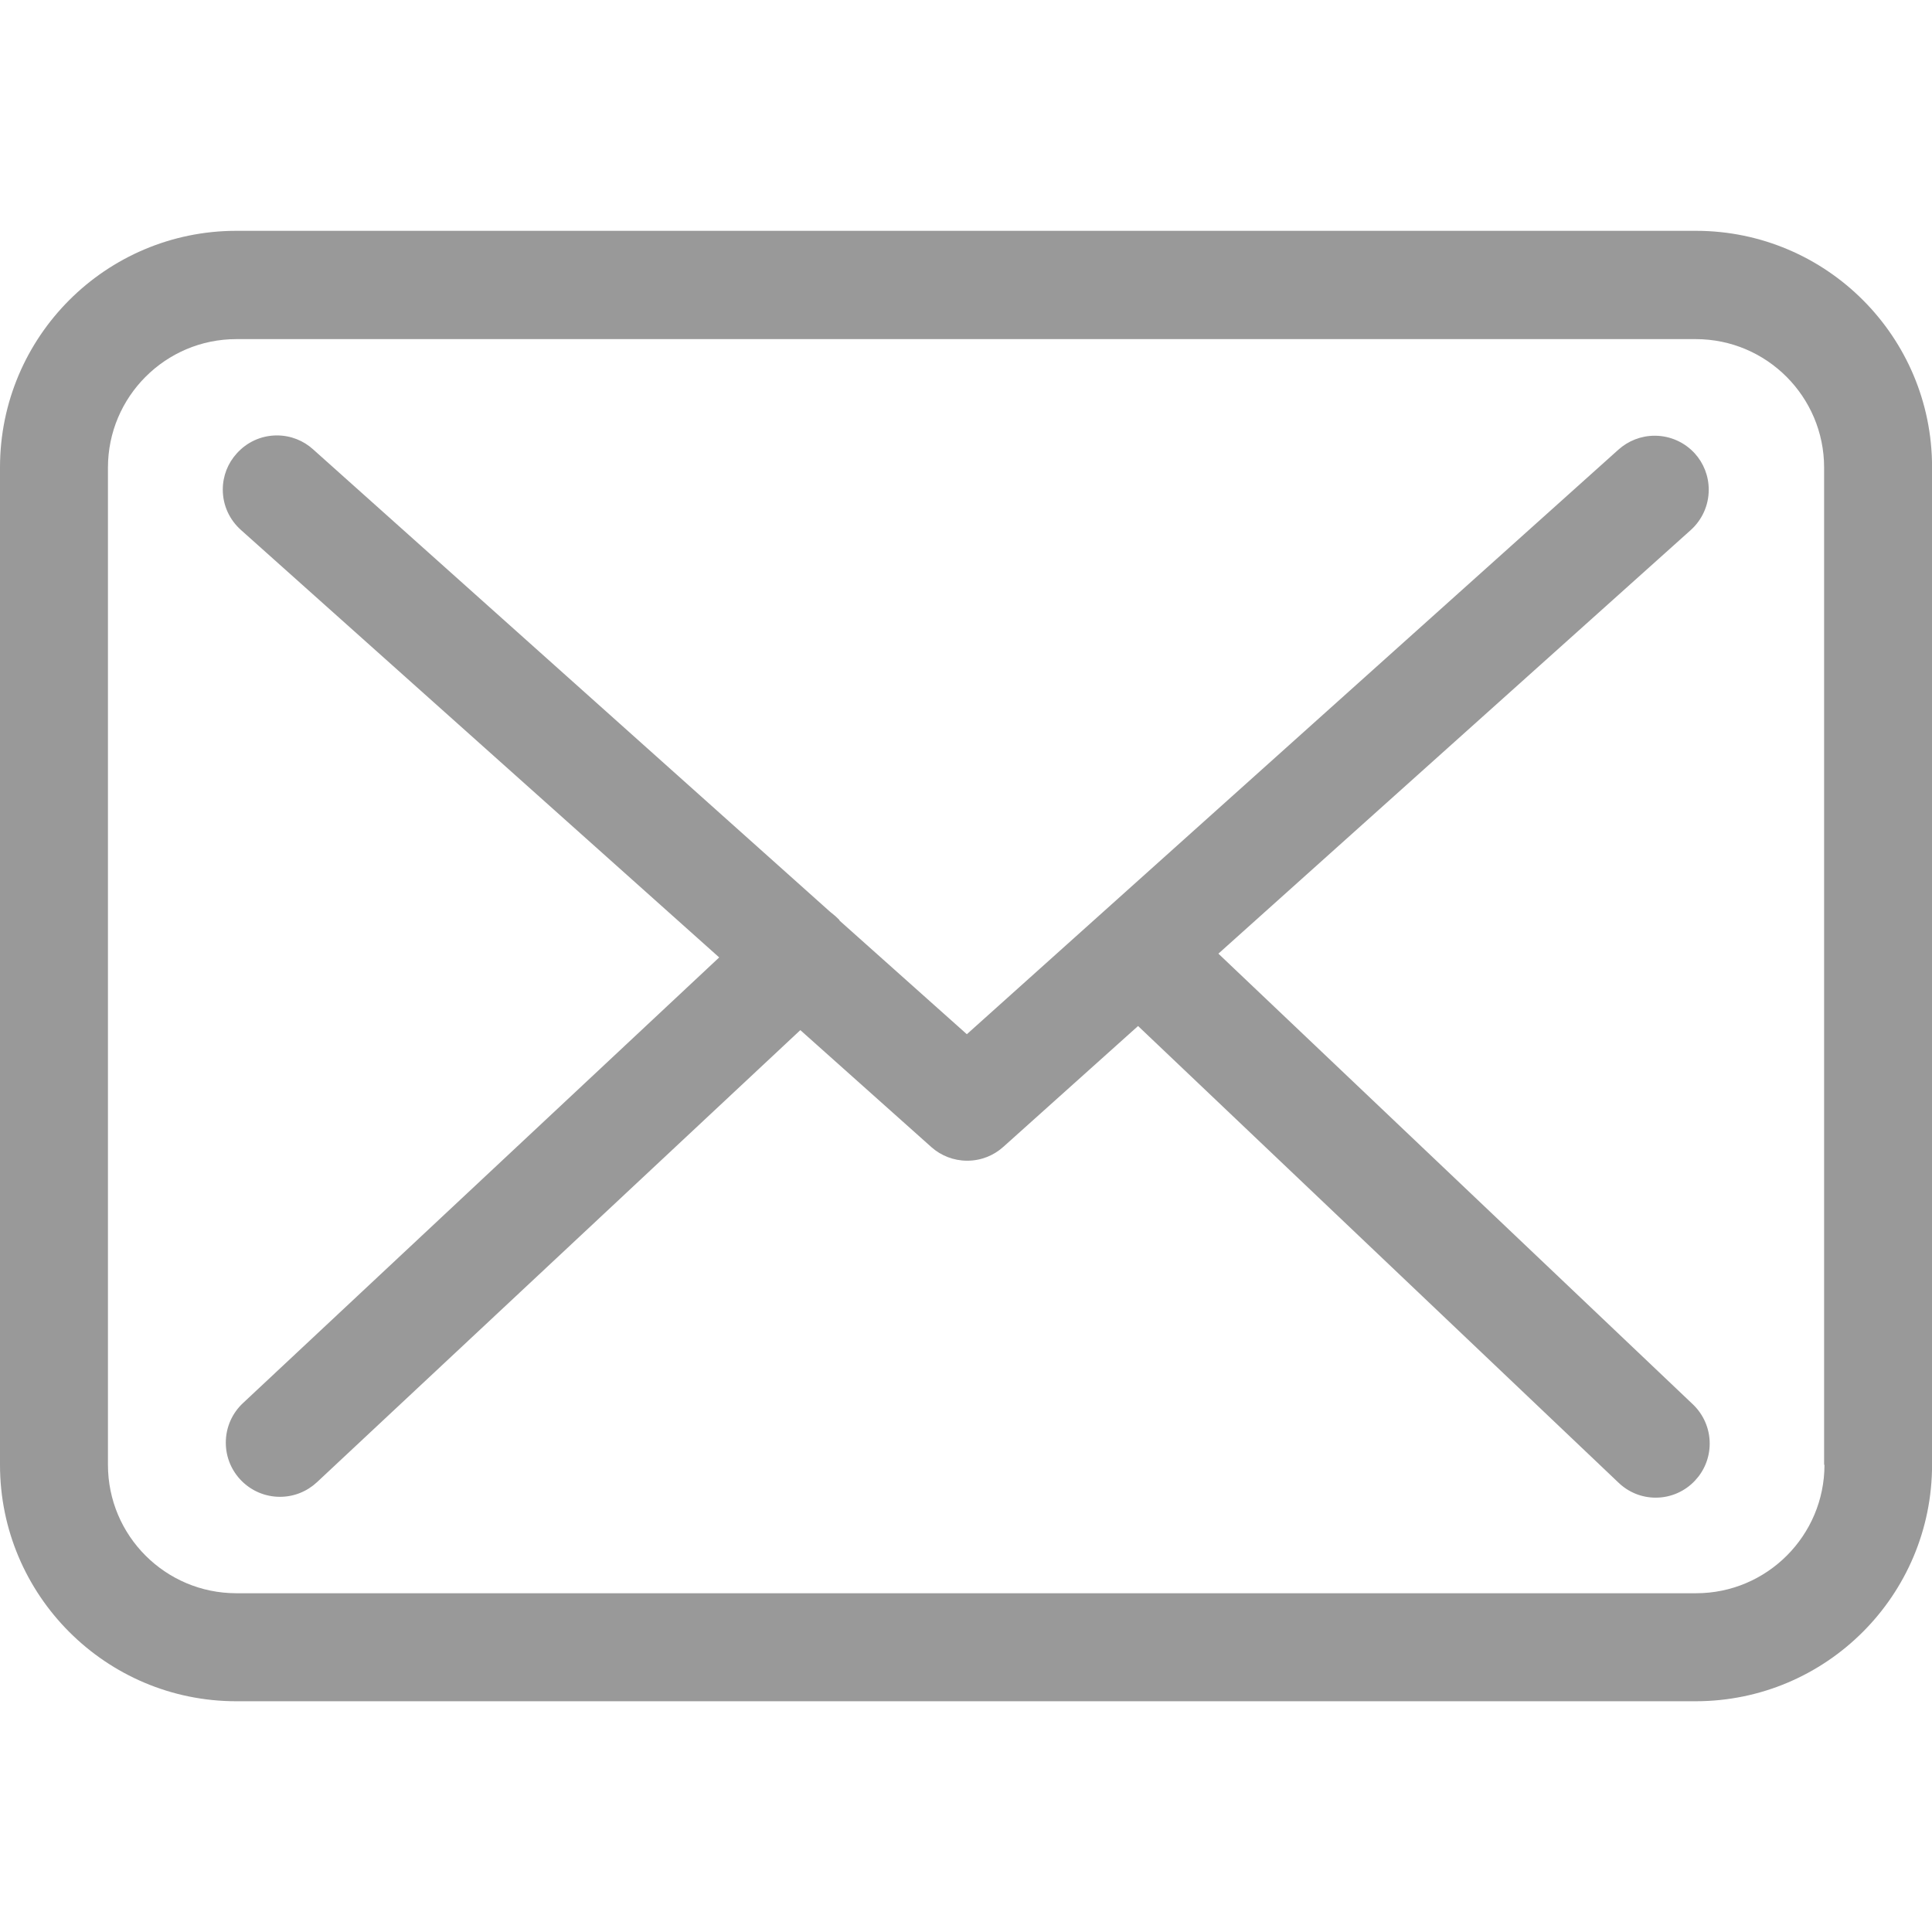
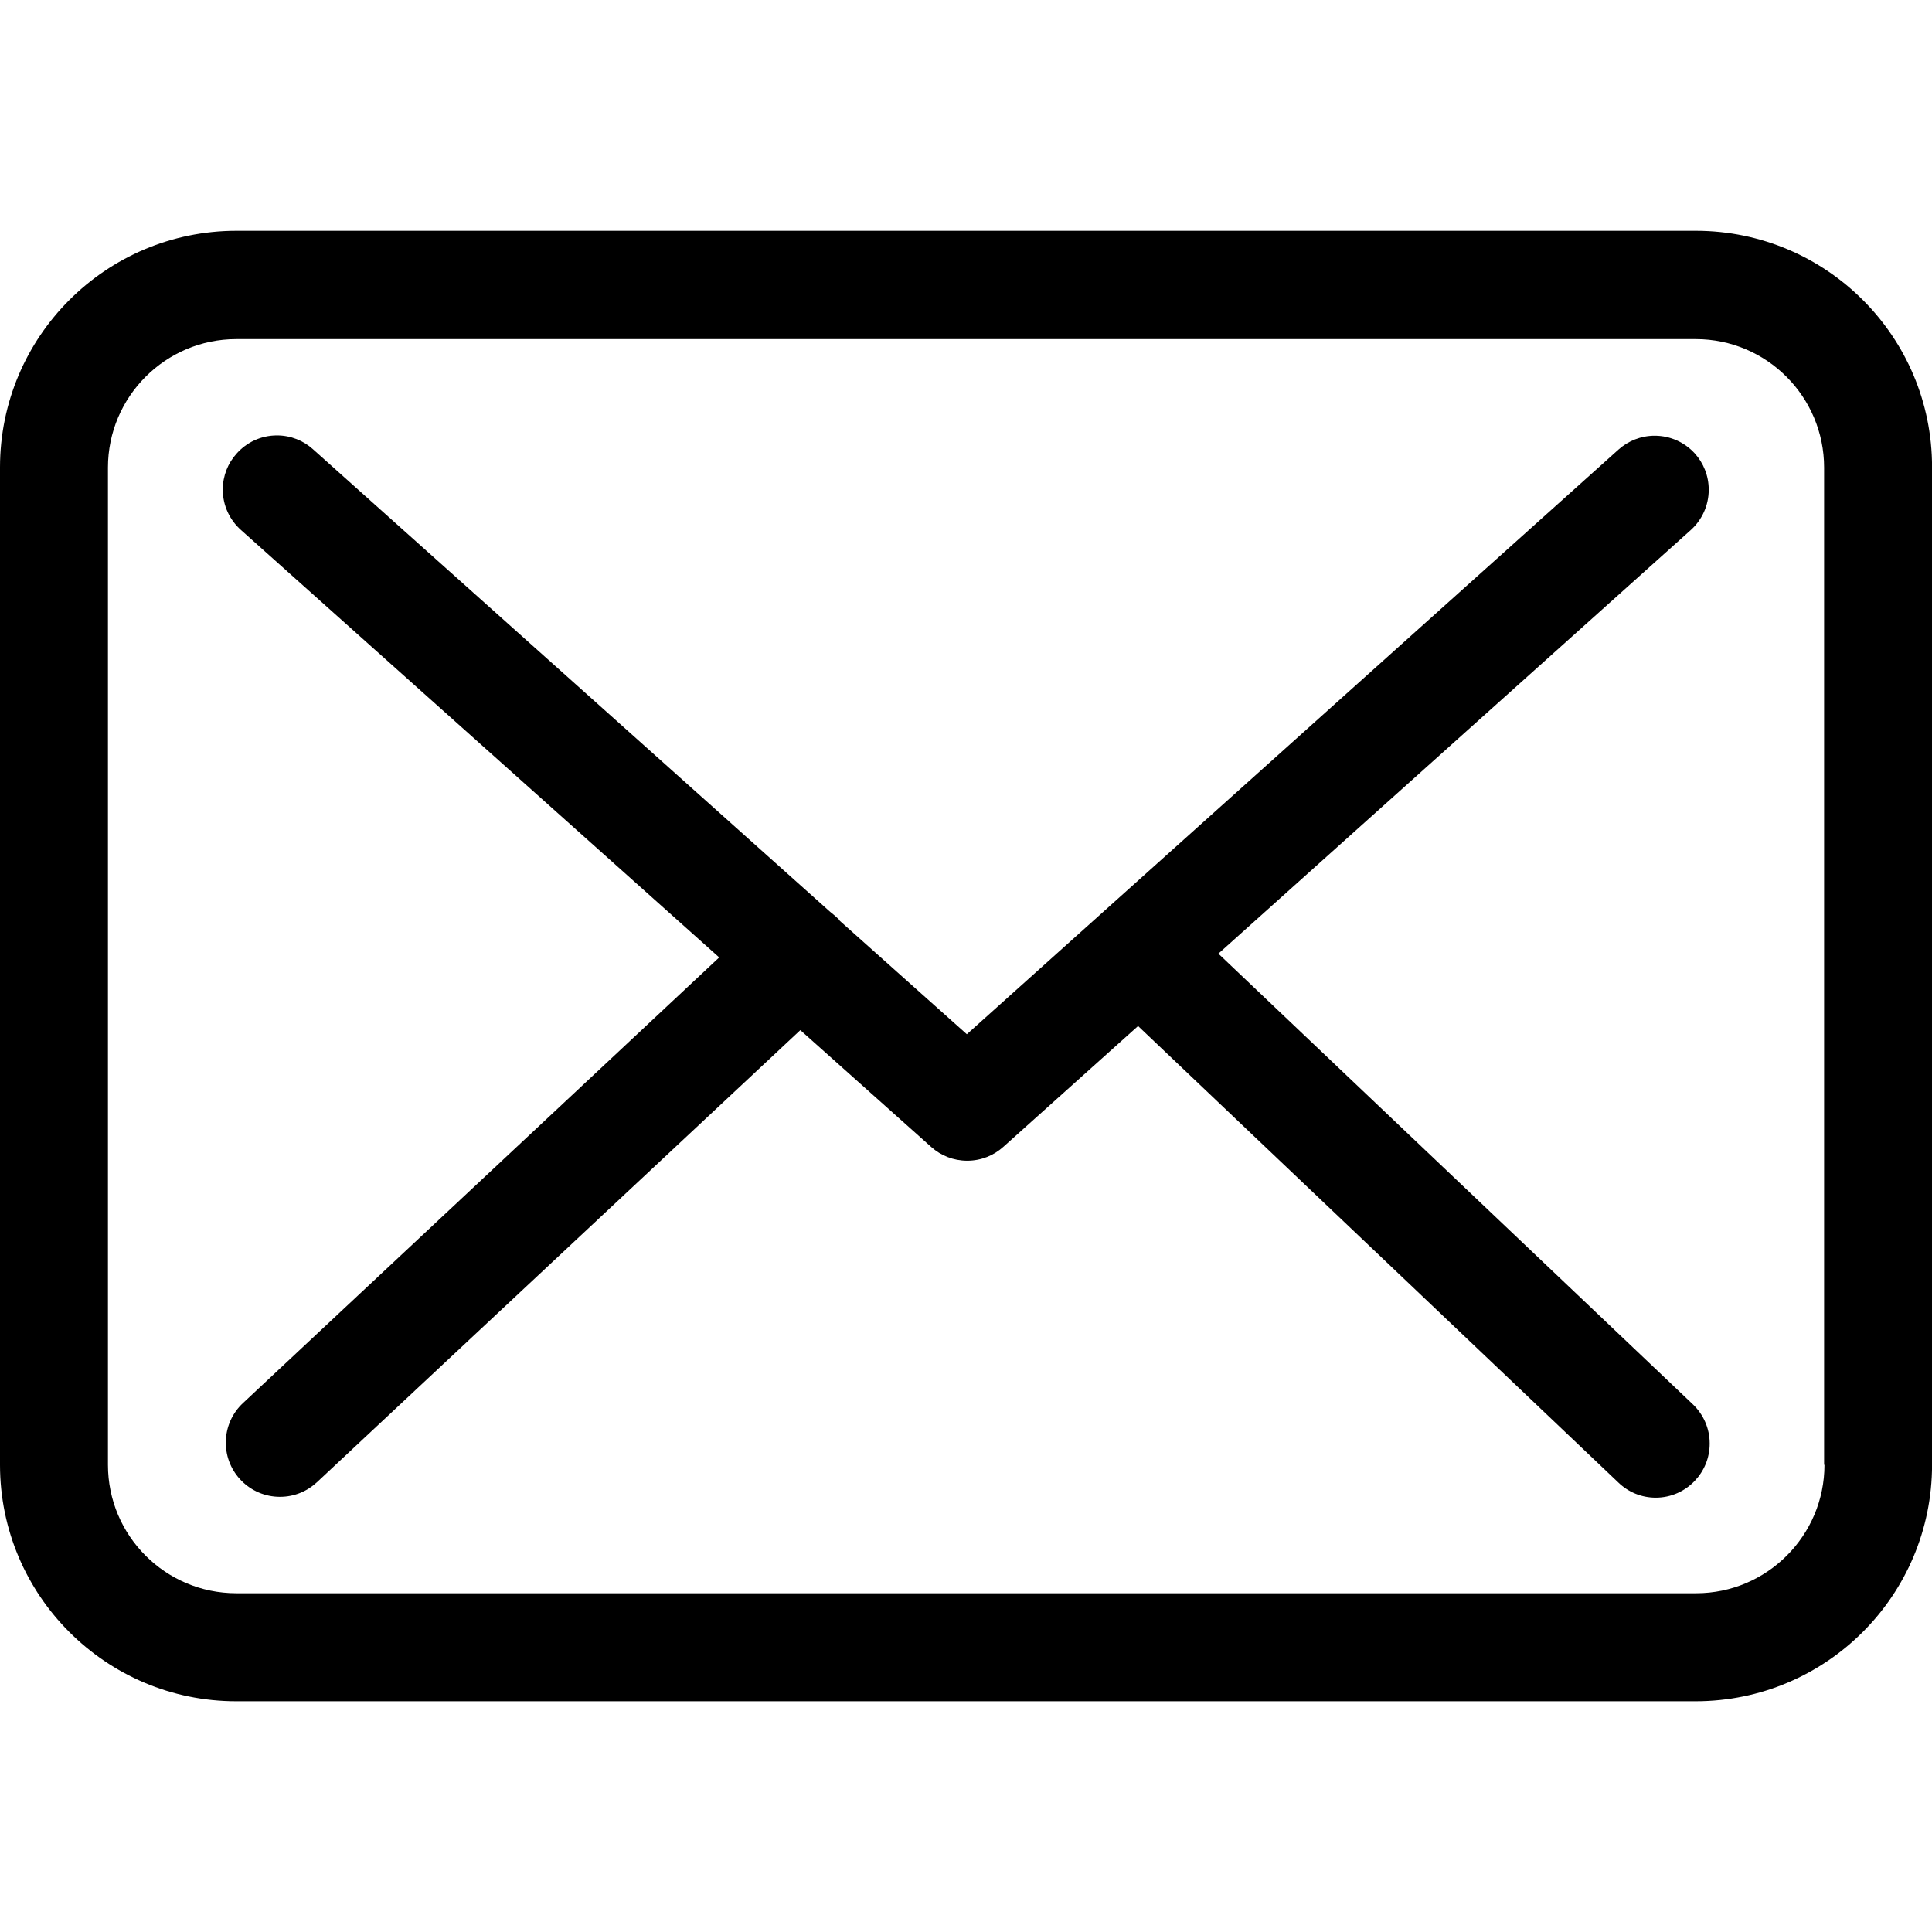
<svg xmlns="http://www.w3.org/2000/svg" version="1.1" width="32" height="32" viewBox="0 0 32 32">
-   <path fill="#999" d="M28.094 3.823h-24.181c-2.161 0.002-3.911 1.754-3.913 3.915v16.525c0 2.159 1.754 3.915 3.913 3.915h24.175c2.161-0.002 3.913-1.755 3.913-3.917v0-16.516c0-0.003 0-0.006 0-0.009 0-2.159-1.748-3.909-3.906-3.913h-0zM30.219 24.262c0 1.173-0.954 2.127-2.125 2.127h-24.181c-1.174-0.001-2.125-0.953-2.125-2.127 0 0 0 0 0 0v0-16.518c0-1.173 0.954-2.127 2.125-2.127h24.175c1.173 0 2.125 0.954 2.125 2.127v16.518h0.006z" />
-   <path fill="#999" d="M20.181 15.795l7.827-7.019c0.181-0.165 0.294-0.402 0.294-0.665 0-0.231-0.087-0.442-0.231-0.601l0.001 0.001c-0.165-0.181-0.402-0.294-0.665-0.294-0.23 0-0.44 0.087-0.599 0.229l0.001-0.001-10.795 9.685-2.103-1.877c-0.006-0.009-0.013-0.015-0.013-0.021-0.045-0.045-0.093-0.087-0.144-0.126l-0.003-0.002-8.567-7.663c-0.157-0.142-0.367-0.229-0.597-0.229-0.266 0-0.504 0.116-0.668 0.301l-0.001 0.001c-0.142 0.157-0.228 0.366-0.228 0.596 0 0.266 0.117 0.505 0.302 0.669l0.001 0.001 7.919 7.078-7.887 7.381c-0.176 0.164-0.285 0.397-0.285 0.656 0 0.496 0.402 0.897 0.897 0.897 0.237 0 0.452-0.092 0.613-0.242l-0 0 8.006-7.488 2.172 1.939c0.157 0.139 0.364 0.224 0.592 0.224 0.231 0 0.441-0.087 0.6-0.231l-0.001 0.001 2.231-2.001 7.957 7.563c0.16 0.154 0.377 0.249 0.617 0.249 0.256 0 0.488-0.109 0.65-0.282l0-0c0.151-0.16 0.244-0.376 0.244-0.614 0-0.255-0.107-0.485-0.277-0.648l-0-0-7.859-7.465z" />
+   <path d="M28.094 3.823h-24.181c-2.161 0.002-3.911 1.754-3.913 3.915v16.525c0 2.159 1.754 3.915 3.913 3.915h24.175c2.161-0.002 3.913-1.755 3.913-3.917v0-16.516c0-0.003 0-0.006 0-0.009 0-2.159-1.748-3.909-3.906-3.913h-0zM30.219 24.262c0 1.173-0.954 2.127-2.125 2.127h-24.181c-1.174-0.001-2.125-0.953-2.125-2.127 0 0 0 0 0 0v0-16.518c0-1.173 0.954-2.127 2.125-2.127h24.175c1.173 0 2.125 0.954 2.125 2.127v16.518h0.006z" />
+   <path d="M20.181 15.795l7.827-7.019c0.181-0.165 0.294-0.402 0.294-0.665 0-0.231-0.087-0.442-0.231-0.601l0.001 0.001c-0.165-0.181-0.402-0.294-0.665-0.294-0.23 0-0.44 0.087-0.599 0.229l0.001-0.001-10.795 9.685-2.103-1.877c-0.006-0.009-0.013-0.015-0.013-0.021-0.045-0.045-0.093-0.087-0.144-0.126l-0.003-0.002-8.567-7.663c-0.157-0.142-0.367-0.229-0.597-0.229-0.266 0-0.504 0.116-0.668 0.301l-0.001 0.001c-0.142 0.157-0.228 0.366-0.228 0.596 0 0.266 0.117 0.505 0.302 0.669l0.001 0.001 7.919 7.078-7.887 7.381c-0.176 0.164-0.285 0.397-0.285 0.656 0 0.496 0.402 0.897 0.897 0.897 0.237 0 0.452-0.092 0.613-0.242l-0 0 8.006-7.488 2.172 1.939c0.157 0.139 0.364 0.224 0.592 0.224 0.231 0 0.441-0.087 0.6-0.231l-0.001 0.001 2.231-2.001 7.957 7.563c0.16 0.154 0.377 0.249 0.617 0.249 0.256 0 0.488-0.109 0.65-0.282l0-0c0.151-0.16 0.244-0.376 0.244-0.614 0-0.255-0.107-0.485-0.277-0.648l-0-0-7.859-7.465z" />
</svg>
